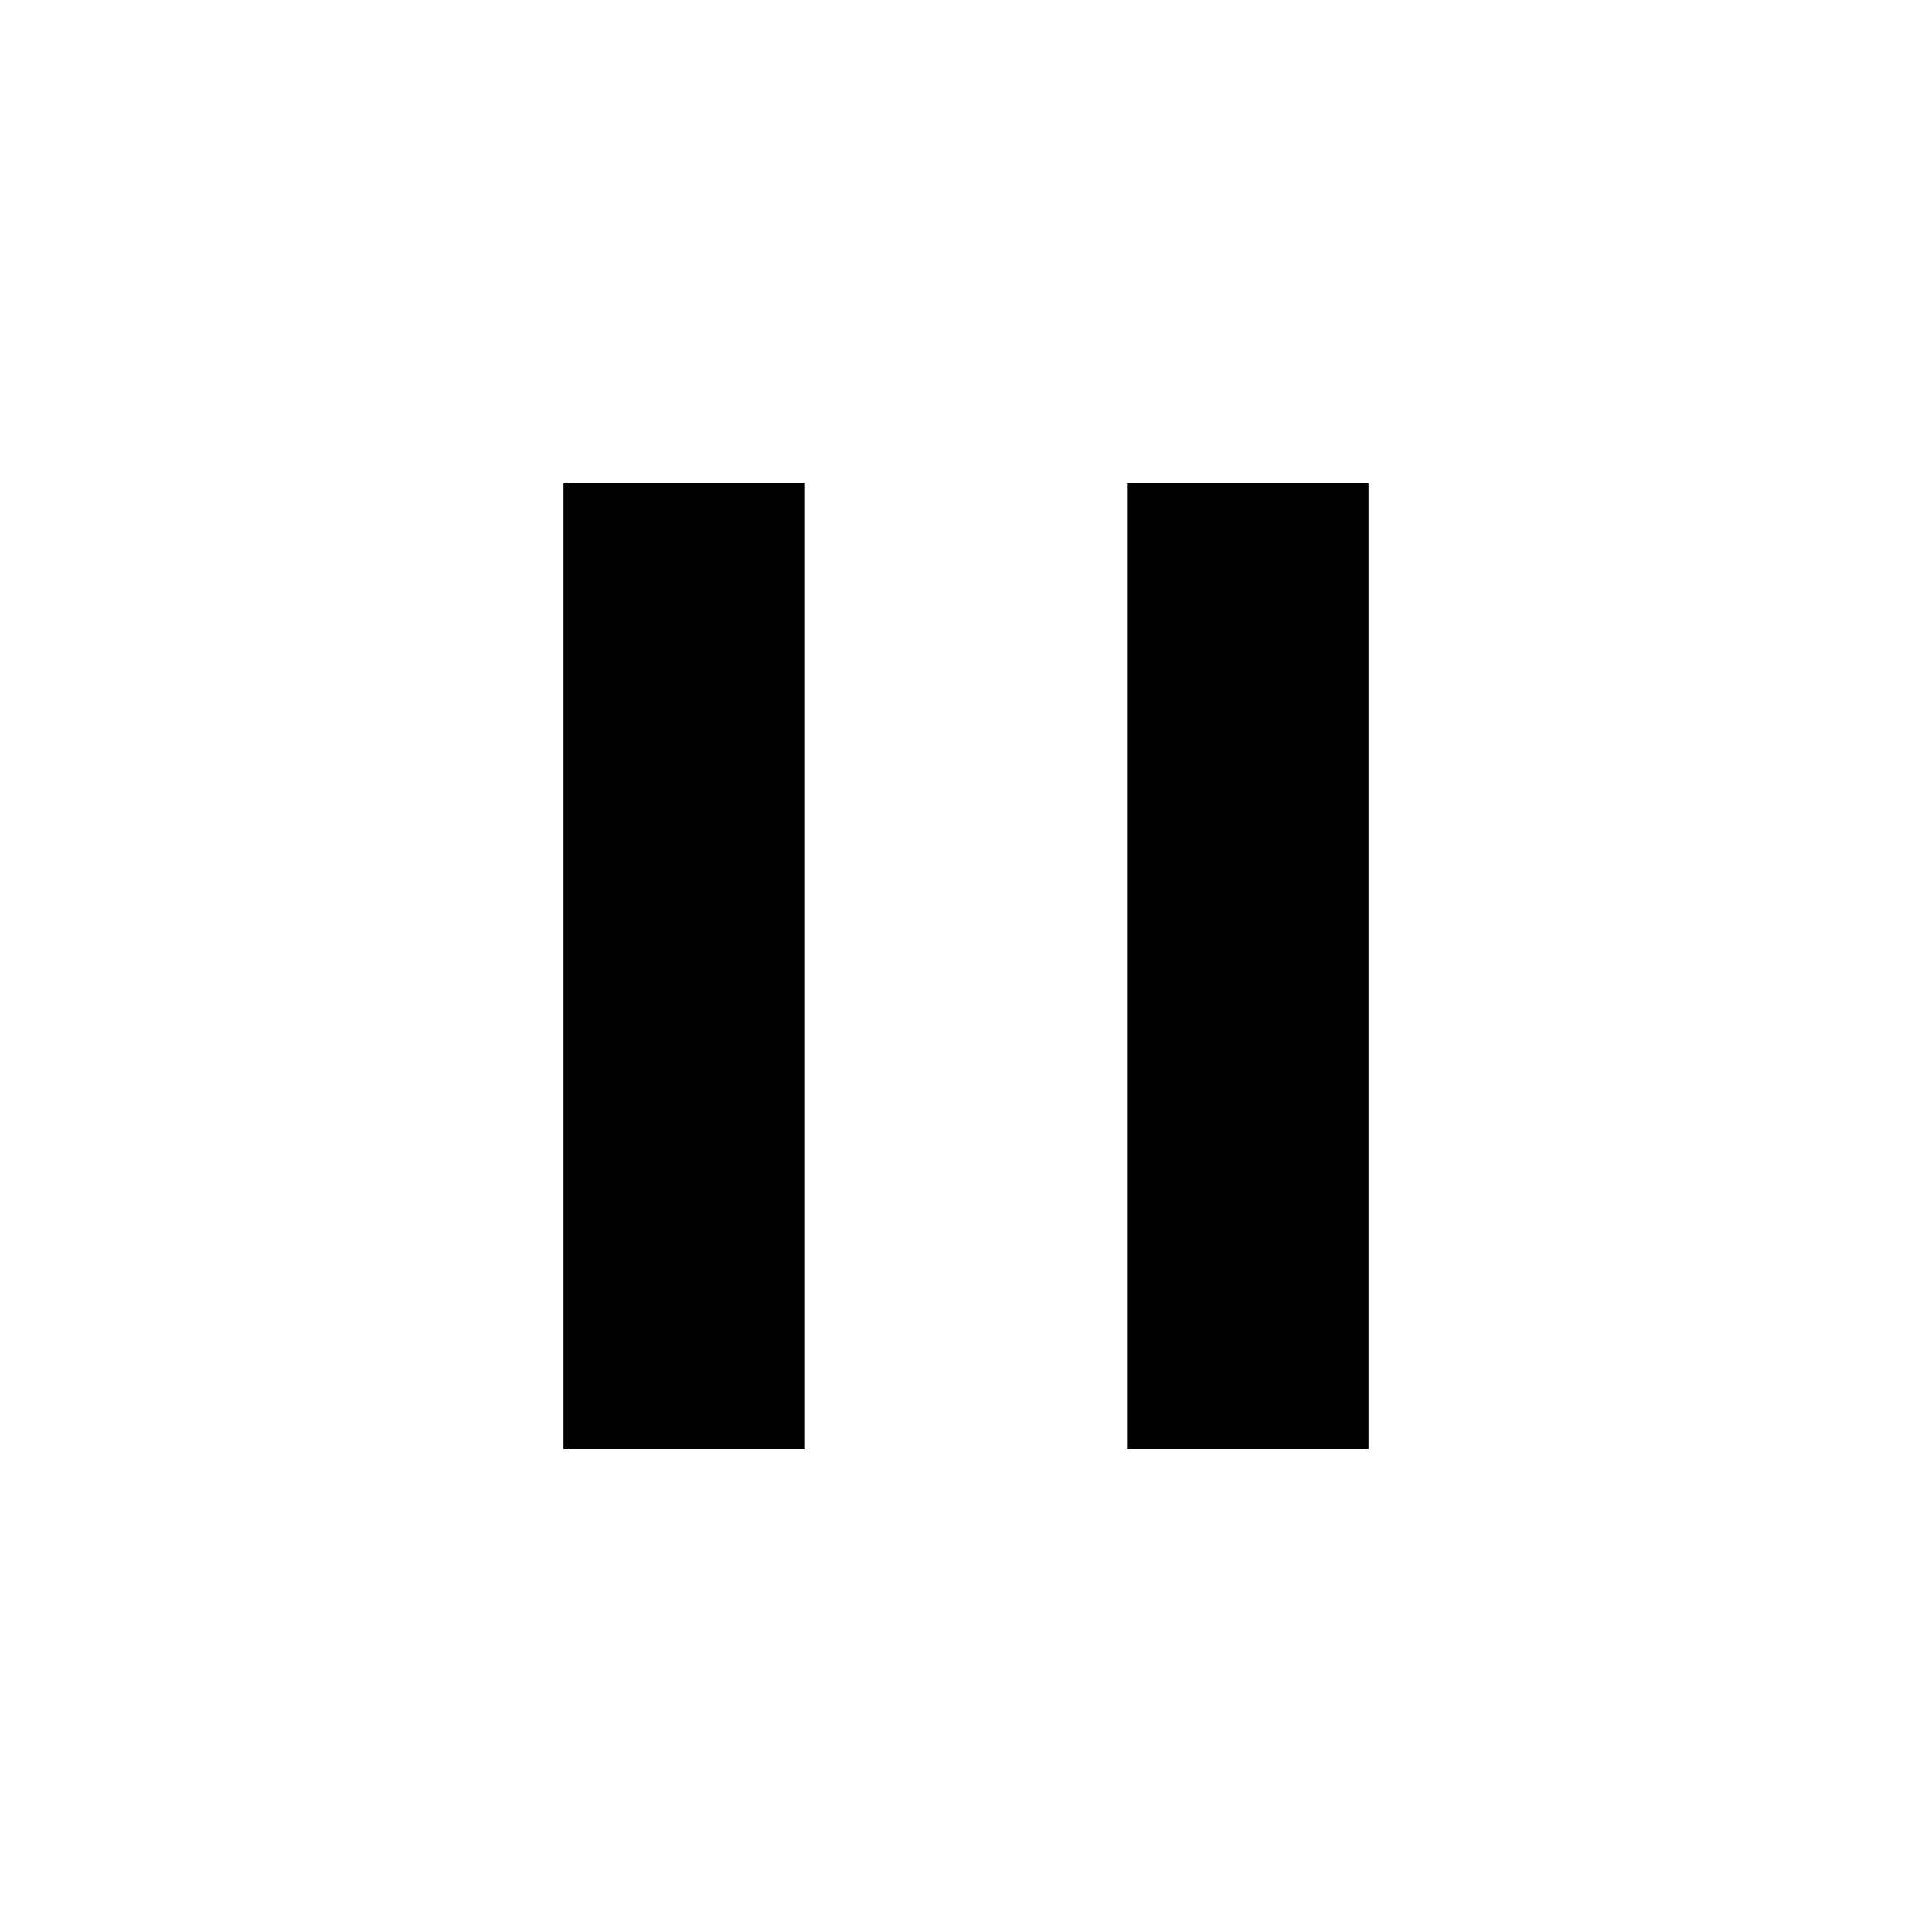
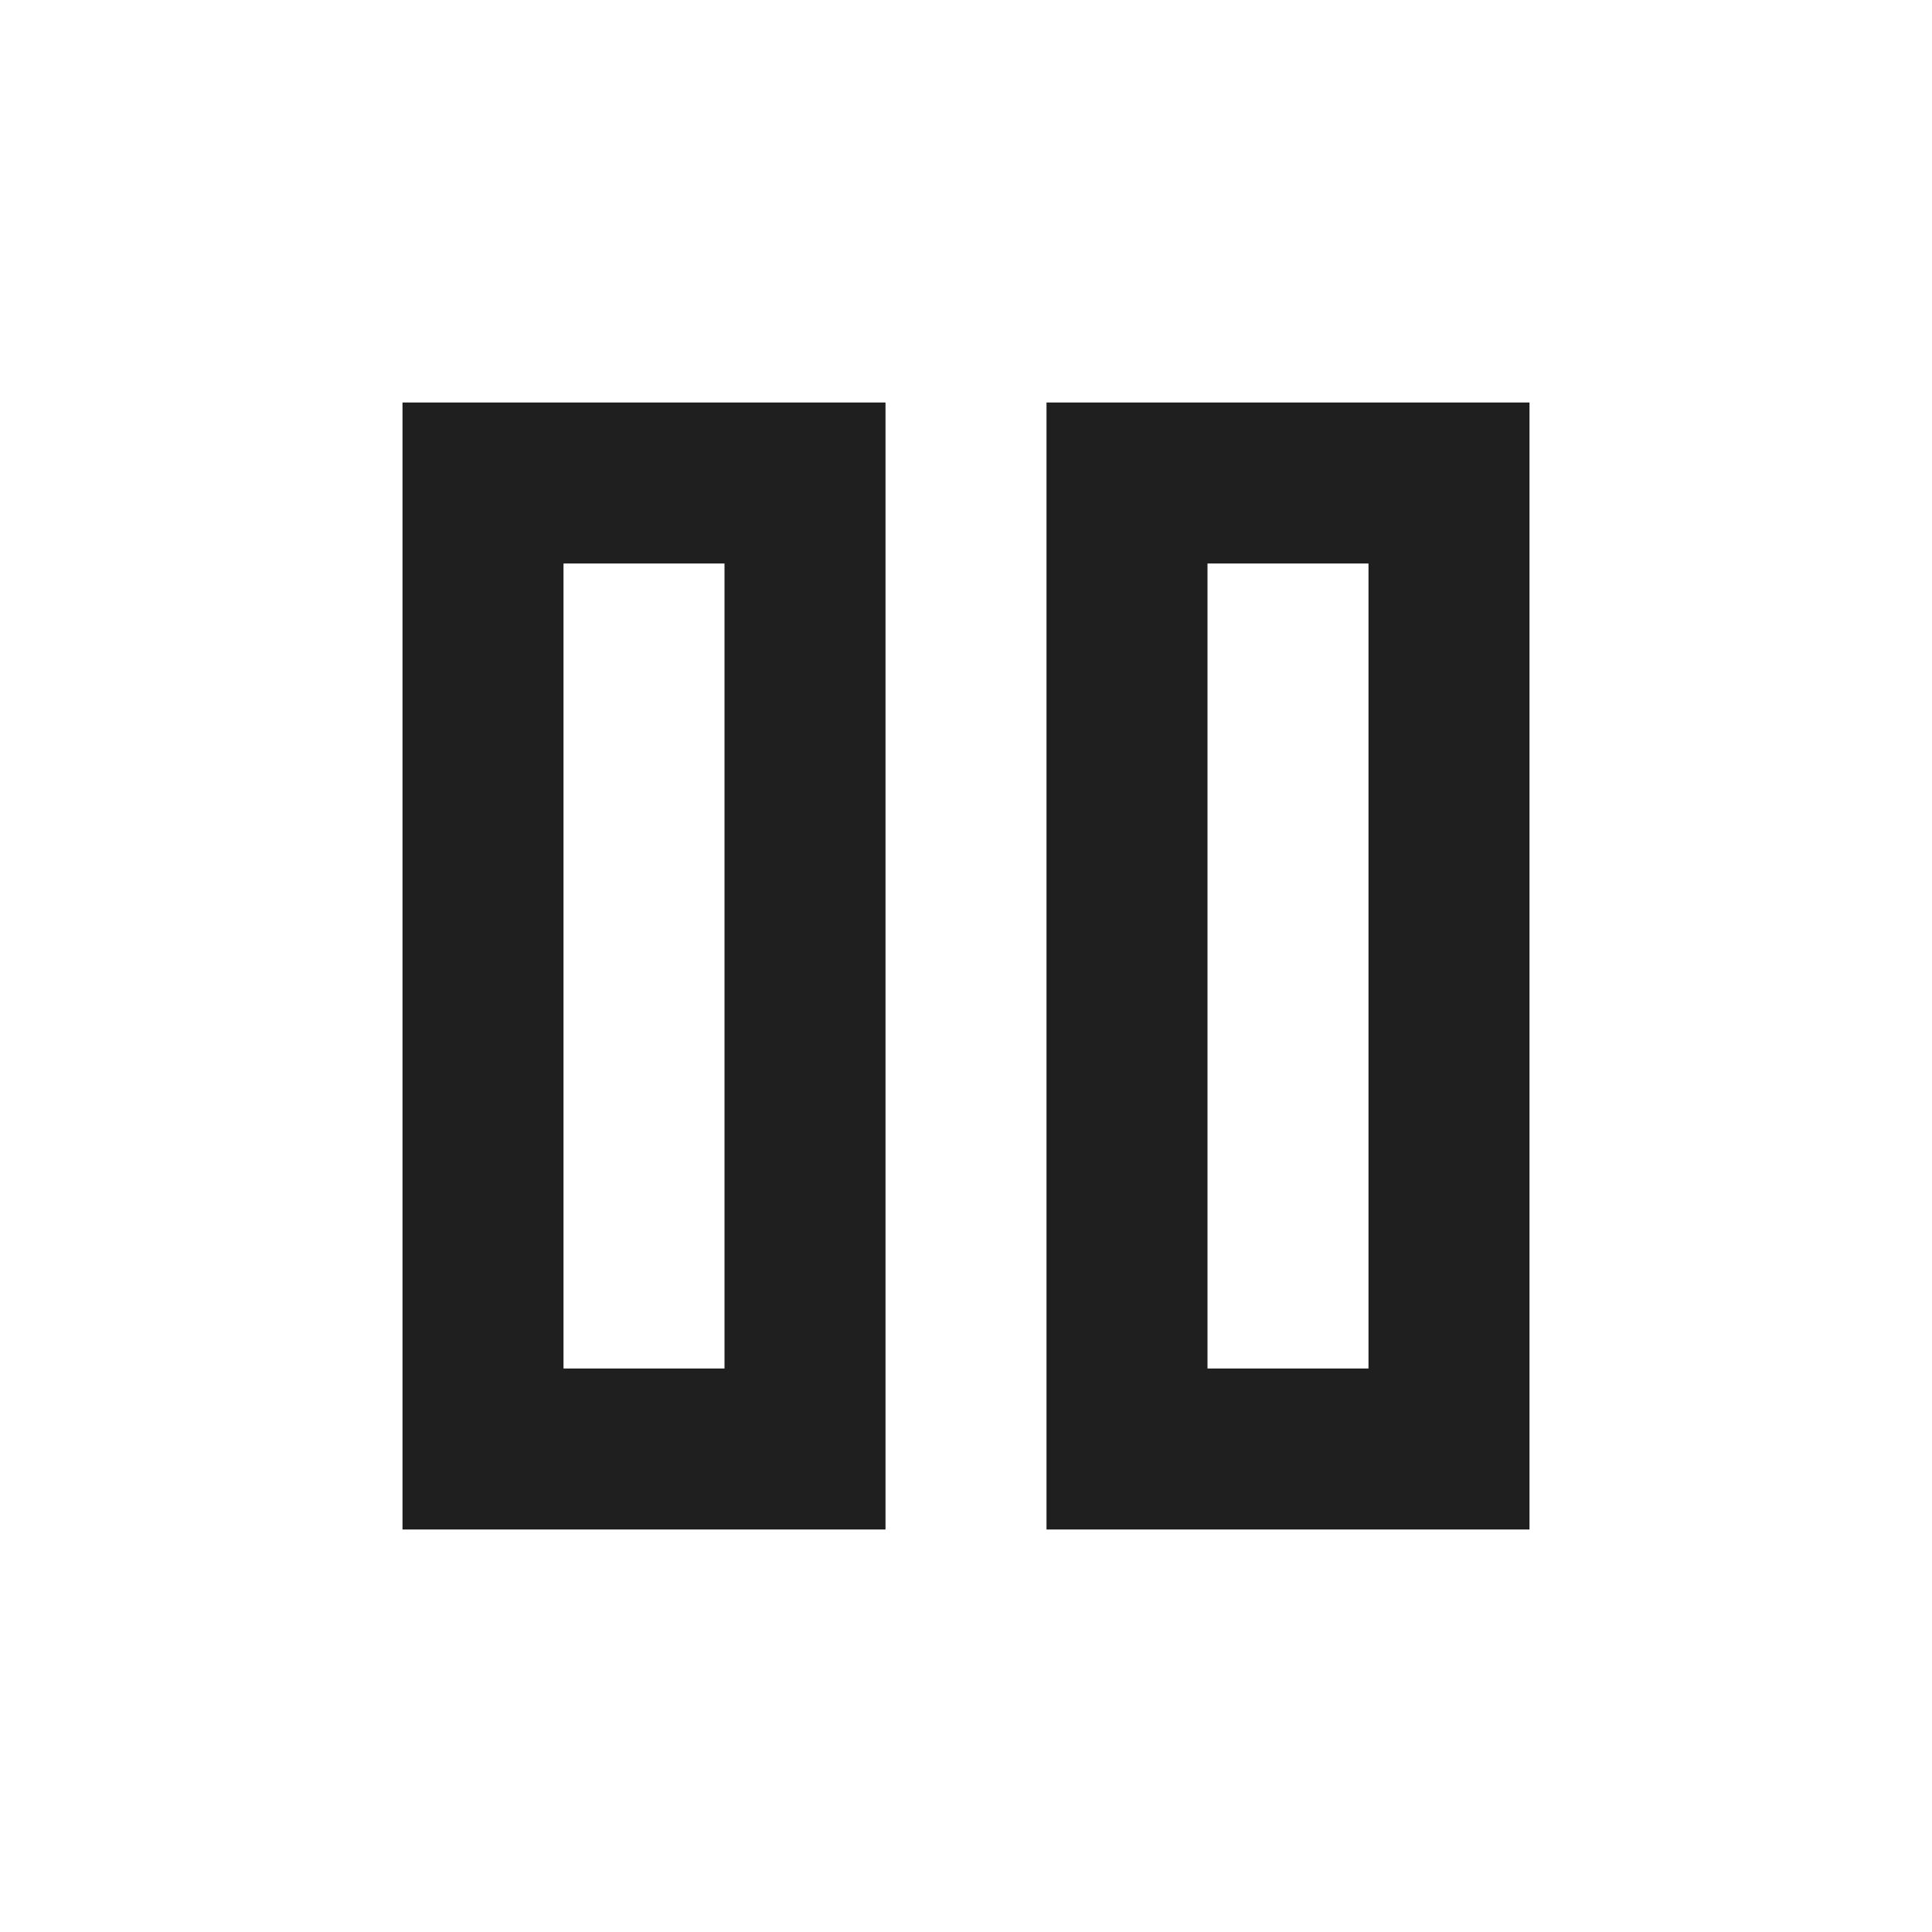
- <svg xmlns="http://www.w3.org/2000/svg" width="48" height="48" viewBox="0 0 48 48" fill="none">
-   <rect x="14" y="12" width="6" height="24" fill="black" />
-   <rect x="28" y="12" width="6" height="24" fill="black" />
+ <svg xmlns="http://www.w3.org/2000/svg" height="24px" viewBox="0 -960 960 960" width="24px" fill="#1f1f1f">
+   <path d="M520-200v-560h240v560H520Zm-320 0v-560h240v560H200Zm400-80h80v-400h-80v400Zm-320 0h80v-400h-80v400Zm0-400v400-400Zm320 0v400-400Z" />
</svg>
